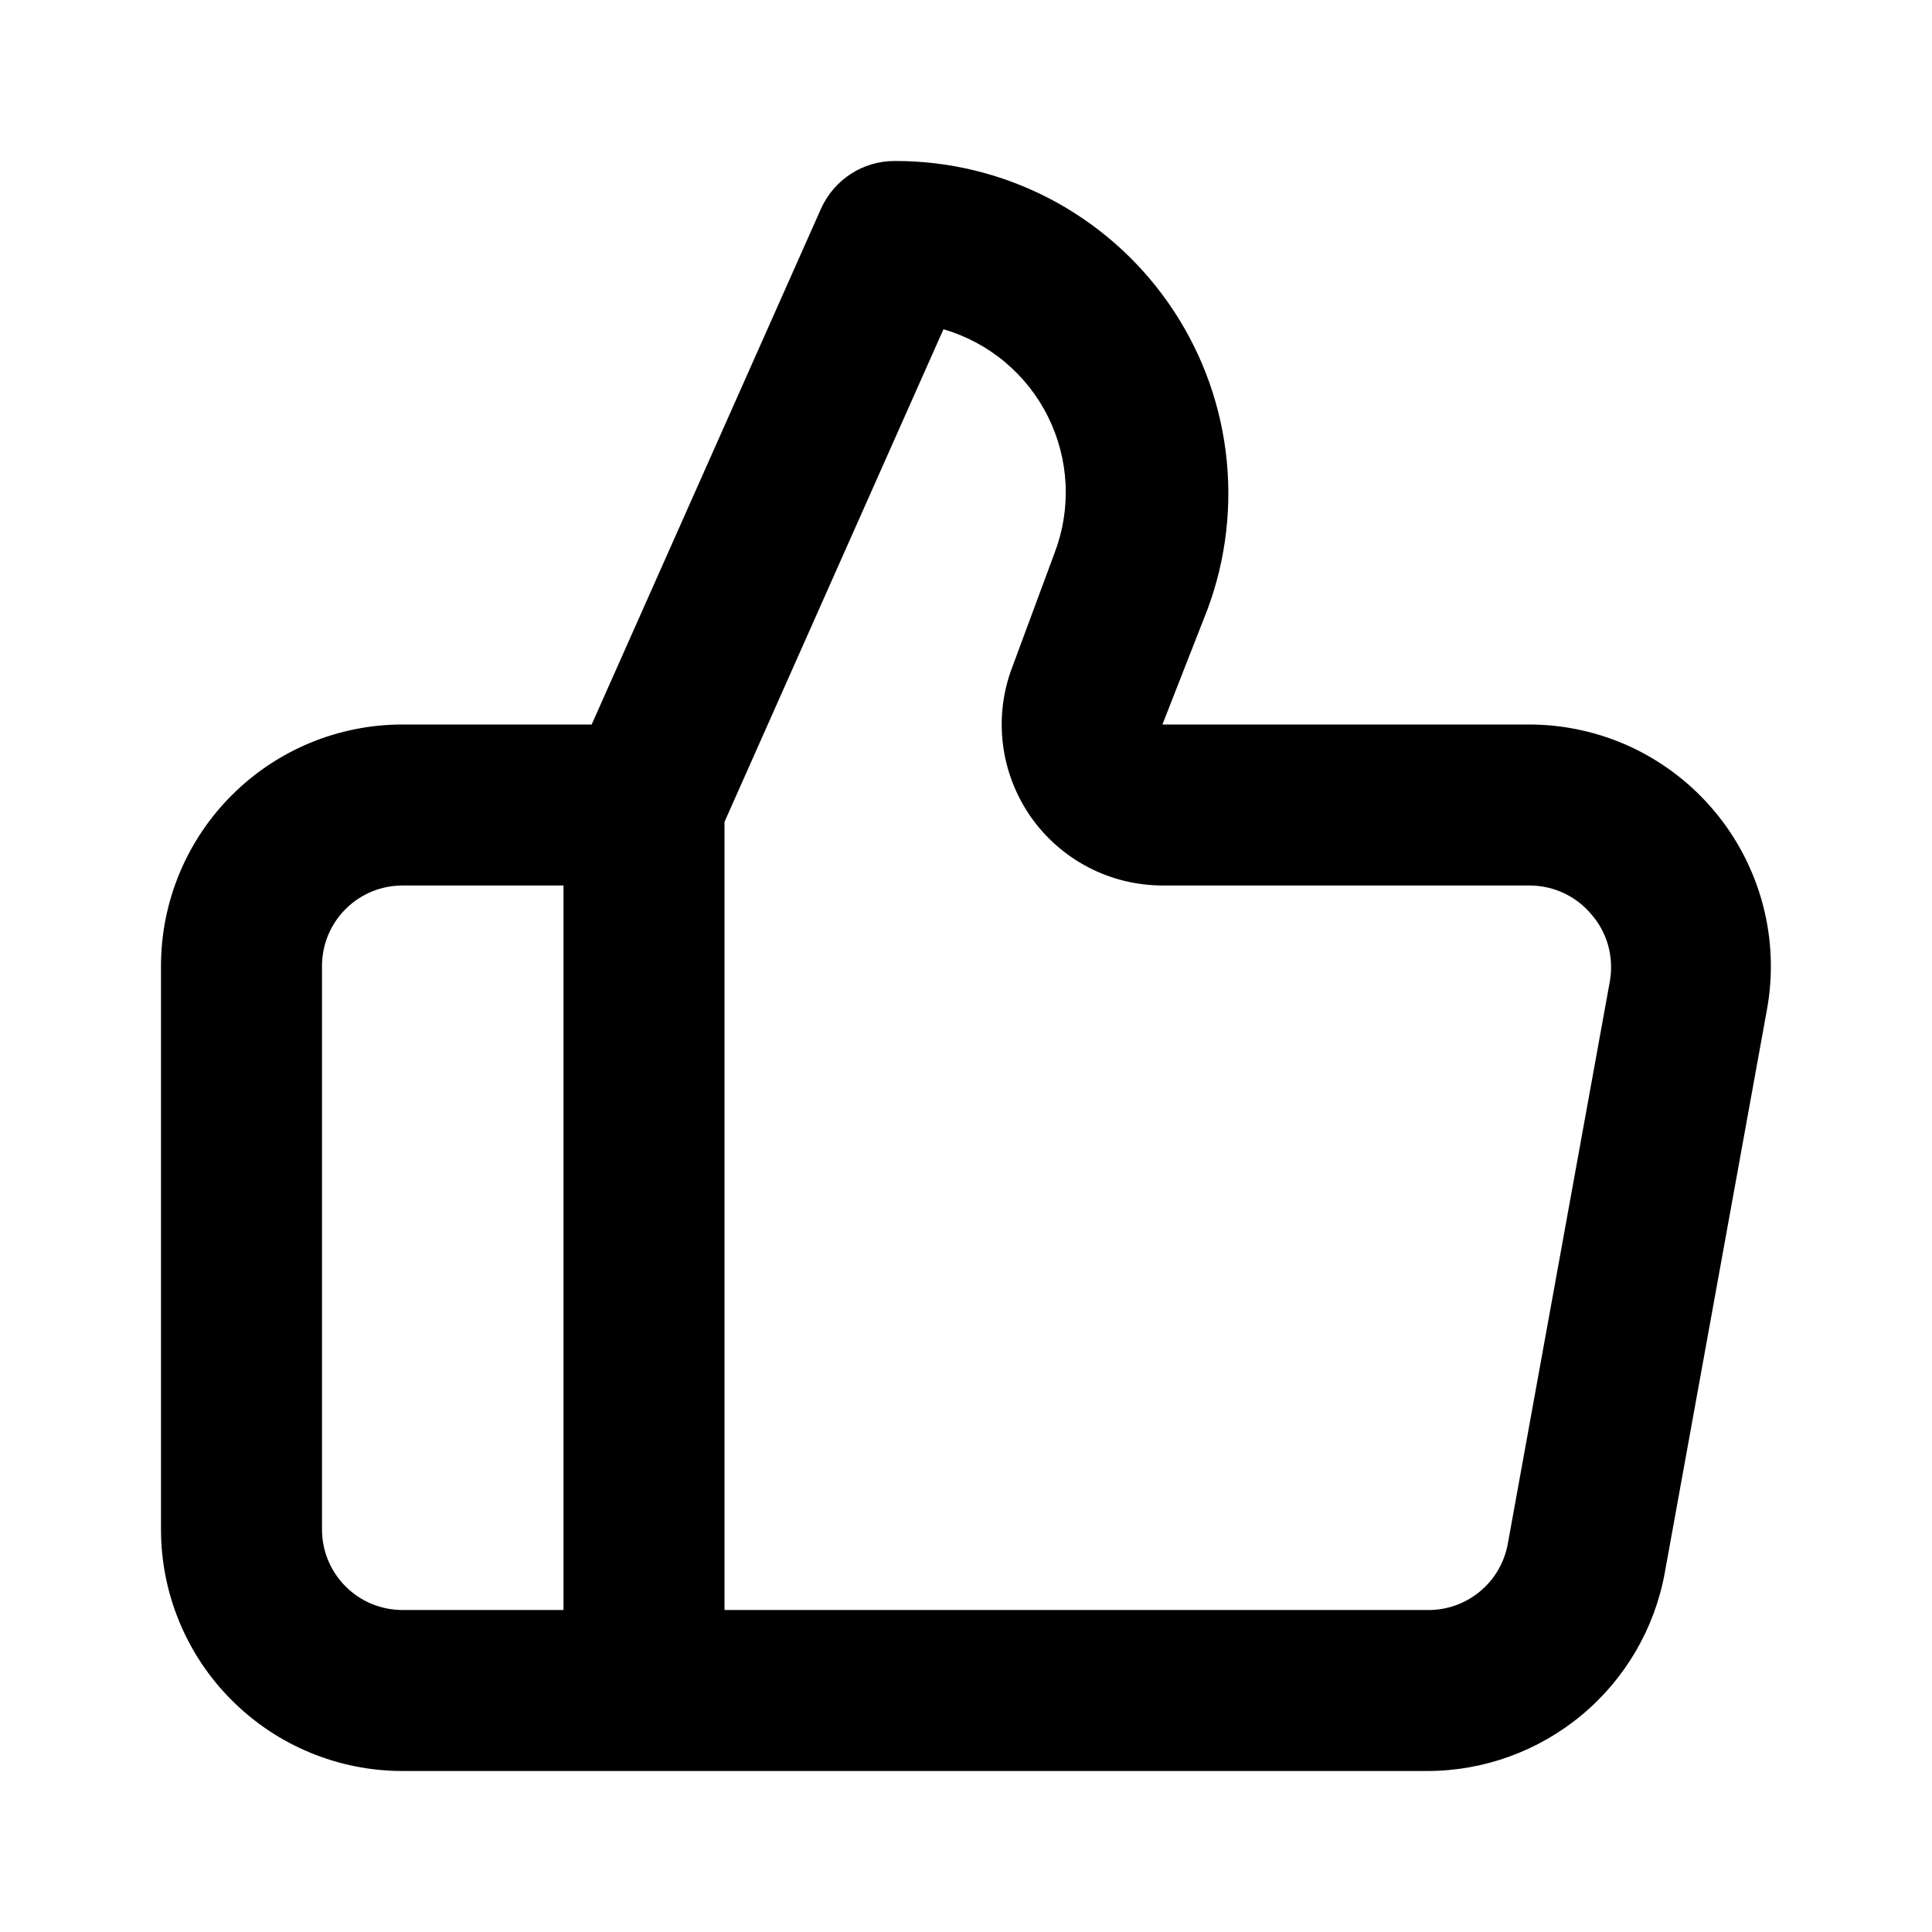
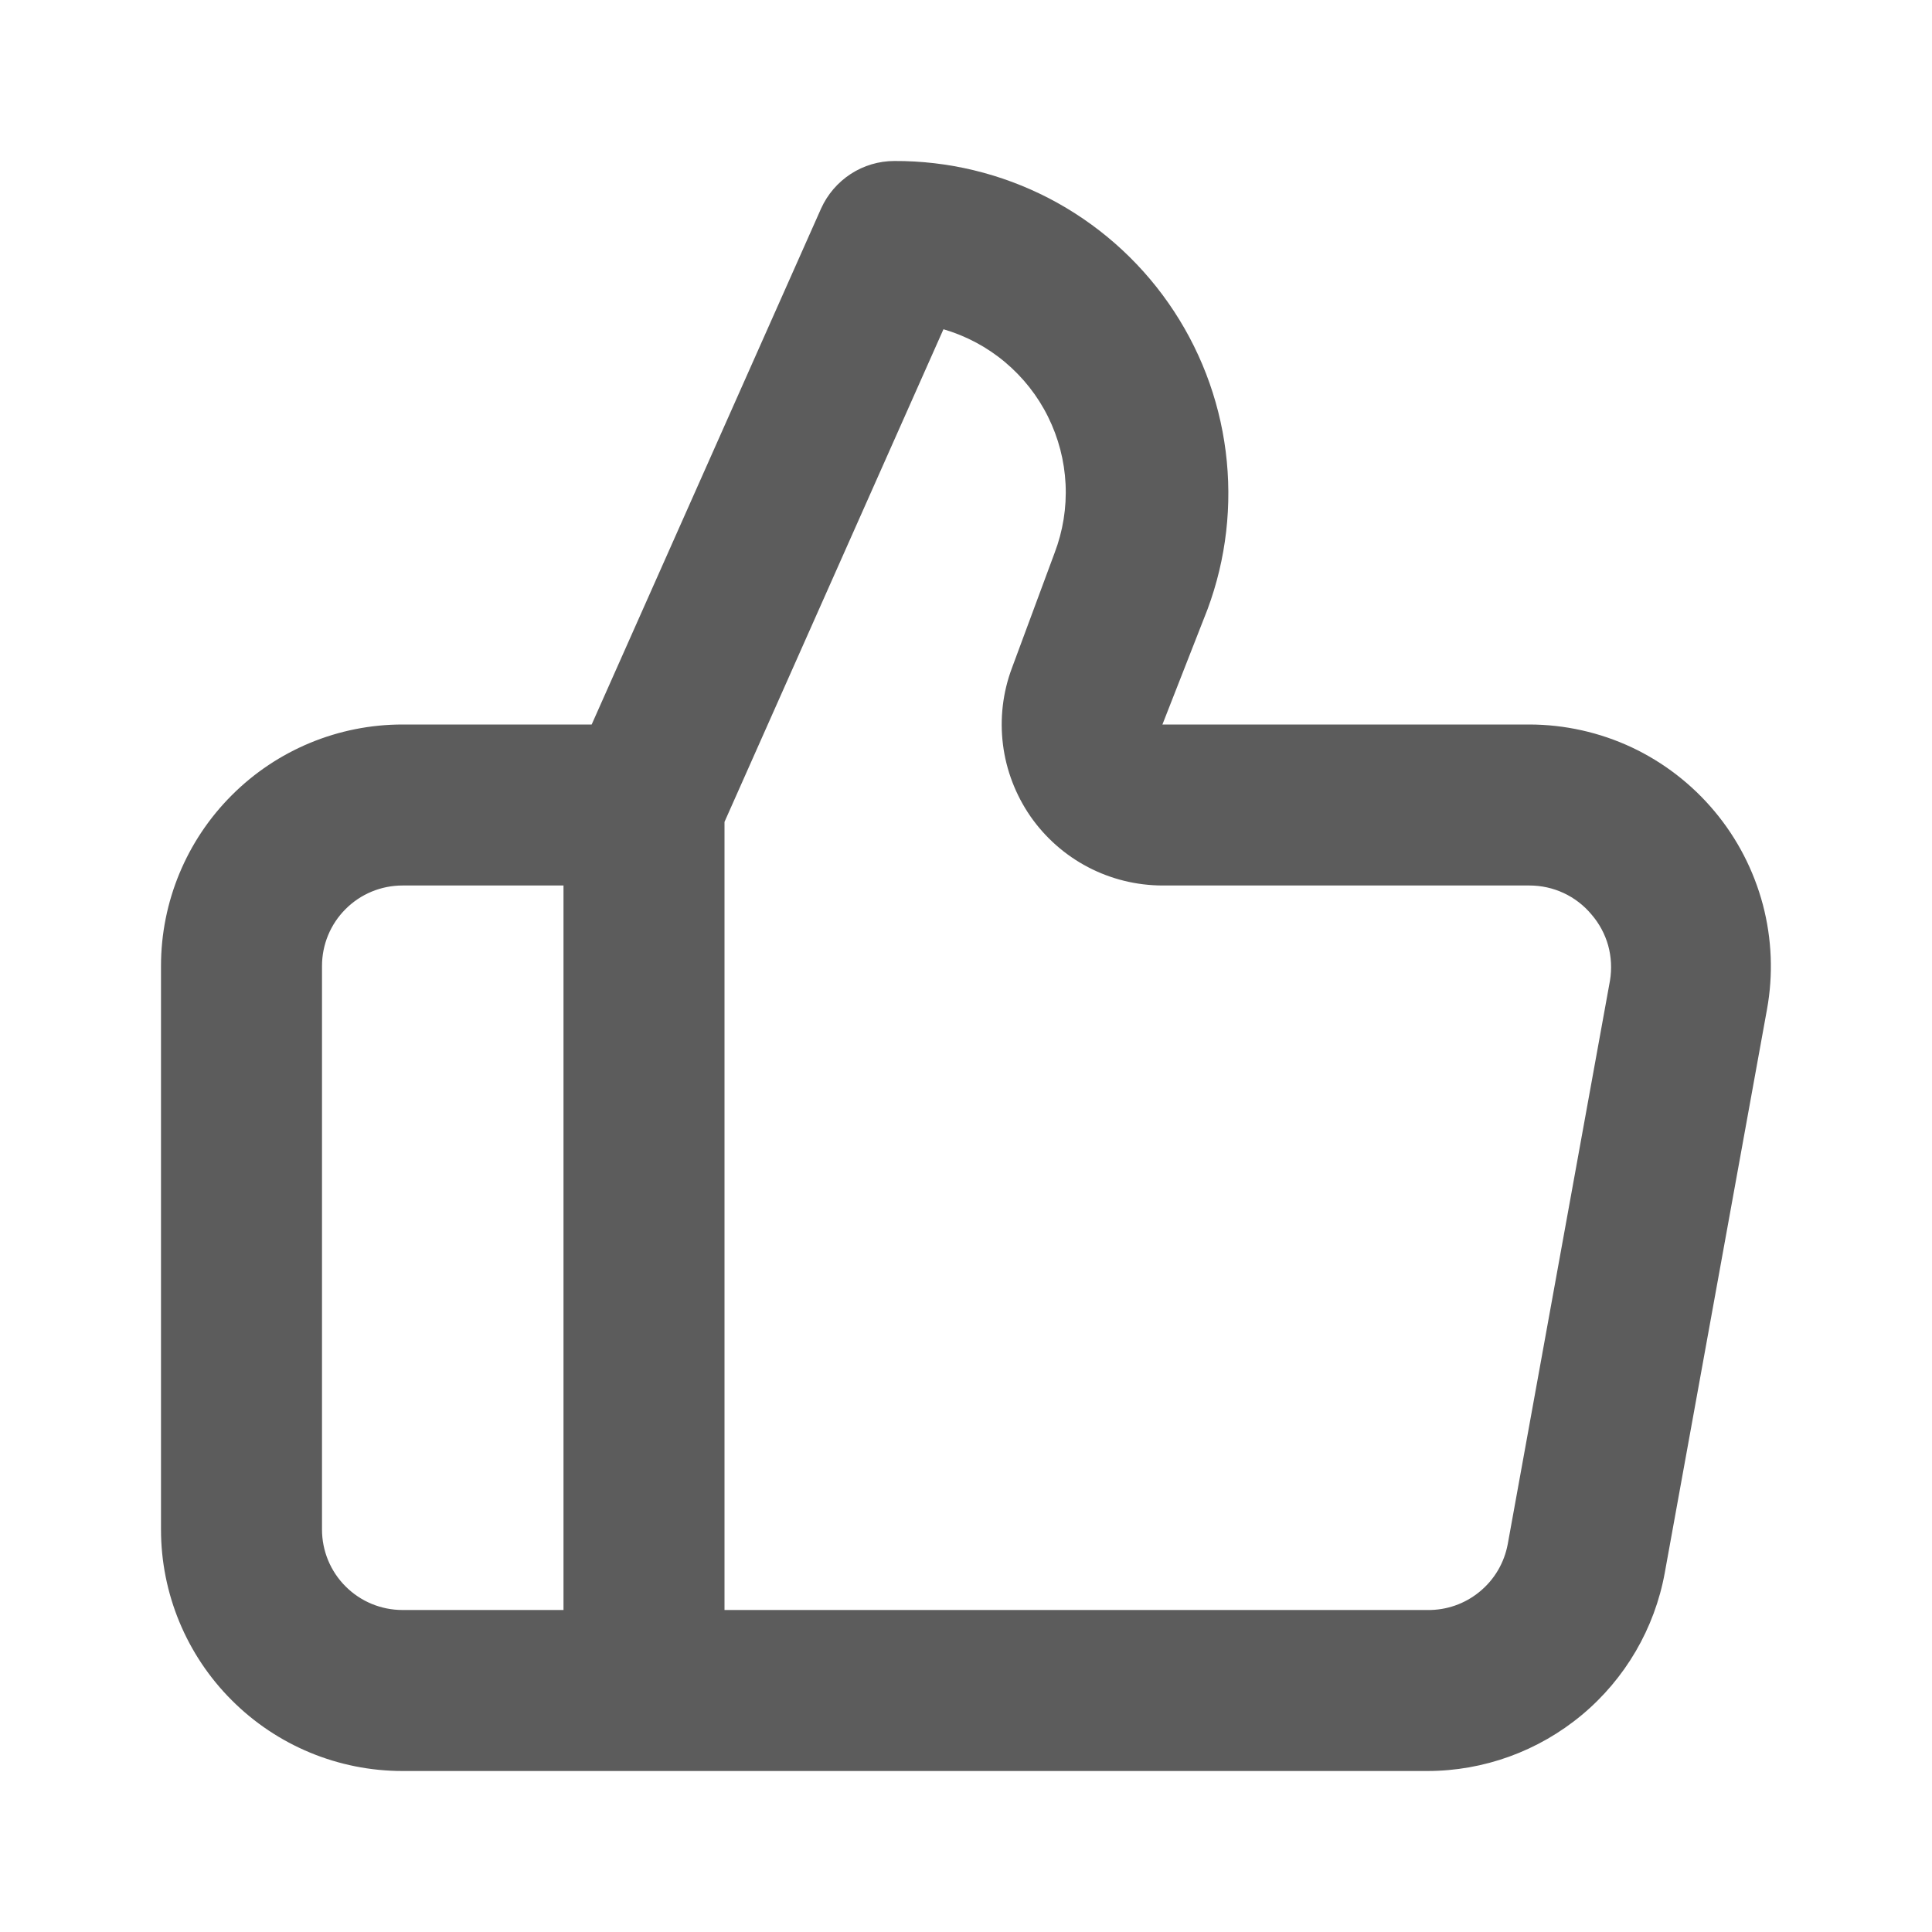
- <svg xmlns="http://www.w3.org/2000/svg" viewBox="0 0 24 24">
-   <path d="M21.3 10.08C21.019 9.743 20.667 9.471 20.27 9.284C19.873 9.098 19.439 9.001 19 9H14.44L15 7.57C15.233 6.944 15.31 6.271 15.226 5.608C15.142 4.945 14.898 4.313 14.515 3.765C14.133 3.218 13.623 2.771 13.03 2.463C12.437 2.156 11.778 1.997 11.11 2C10.918 2 10.729 2.056 10.568 2.161C10.407 2.266 10.279 2.415 10.2 2.59L7.35 9H5C4.204 9 3.441 9.316 2.879 9.879C2.316 10.441 2 11.204 2 12V19C2 19.796 2.316 20.559 2.879 21.121C3.441 21.684 4.204 22 5 22H17.73C18.432 22 19.111 21.753 19.65 21.304C20.189 20.855 20.554 20.23 20.68 19.54L21.95 12.54C22.029 12.107 22.011 11.663 21.899 11.238C21.786 10.813 21.582 10.417 21.3 10.08ZM7 20H5C4.735 20 4.48 19.895 4.293 19.707C4.105 19.52 4 19.265 4 19V12C4 11.735 4.105 11.48 4.293 11.293C4.48 11.105 4.735 11 5 11H7V20ZM20 12.18L18.73 19.18C18.687 19.413 18.564 19.623 18.38 19.773C18.197 19.924 17.967 20.004 17.73 20H9V10.21L11.72 4.09C12 4.172 12.26 4.31 12.484 4.498C12.707 4.685 12.89 4.916 13.019 5.177C13.149 5.439 13.223 5.724 13.237 6.015C13.251 6.307 13.204 6.598 13.1 6.87L12.57 8.3C12.457 8.602 12.419 8.927 12.459 9.248C12.499 9.568 12.616 9.873 12.799 10.139C12.983 10.404 13.228 10.621 13.514 10.771C13.8 10.921 14.117 10.999 14.44 11H19C19.147 11 19.292 11.032 19.425 11.094C19.558 11.156 19.676 11.247 19.77 11.36C19.866 11.471 19.937 11.602 19.977 11.744C20.016 11.886 20.024 12.035 20 12.18Z" />
+ <svg xmlns="http://www.w3.org/2000/svg" width="24" height="24" viewBox="0 0 24 24" fill="none">
+   <path d="M21.3 10.08C21.019 9.743 20.667 9.471 20.27 9.284C19.873 9.098 19.439 9.001 19 9H14.44L15 7.57C15.233 6.944 15.31 6.271 15.226 5.608C15.142 4.945 14.898 4.313 14.515 3.765C14.133 3.218 13.623 2.771 13.03 2.463C12.437 2.156 11.778 1.997 11.11 2C10.918 2 10.729 2.056 10.568 2.161C10.407 2.266 10.279 2.415 10.2 2.59L7.35 9H5C4.204 9 3.441 9.316 2.879 9.879C2.316 10.441 2 11.204 2 12V19C2 19.796 2.316 20.559 2.879 21.121C3.441 21.684 4.204 22 5 22H17.73C18.432 22 19.111 21.753 19.65 21.304C20.189 20.855 20.554 20.23 20.68 19.54L21.95 12.54C22.029 12.107 22.011 11.663 21.899 11.238C21.786 10.813 21.582 10.417 21.3 10.08ZM7 20H5C4.735 20 4.48 19.895 4.293 19.707C4.105 19.52 4 19.265 4 19V12C4 11.735 4.105 11.48 4.293 11.293C4.48 11.105 4.735 11 5 11H7V20ZM20 12.18L18.73 19.18C18.687 19.413 18.564 19.623 18.38 19.773C18.197 19.924 17.967 20.004 17.73 20H9V10.21L11.72 4.09C12 4.172 12.26 4.31 12.484 4.498C12.707 4.685 12.89 4.916 13.019 5.177C13.149 5.439 13.223 5.724 13.237 6.015C13.251 6.307 13.204 6.598 13.1 6.87L12.57 8.3C12.457 8.602 12.419 8.927 12.459 9.248C12.499 9.568 12.616 9.873 12.799 10.139C12.983 10.404 13.228 10.621 13.514 10.771C13.8 10.921 14.117 10.999 14.44 11H19C19.147 11 19.292 11.032 19.425 11.094C19.558 11.156 19.676 11.247 19.77 11.36C19.866 11.471 19.937 11.602 19.977 11.744C20.016 11.886 20.024 12.035 20 12.18Z" fill="#5C5C5C" />
</svg>
